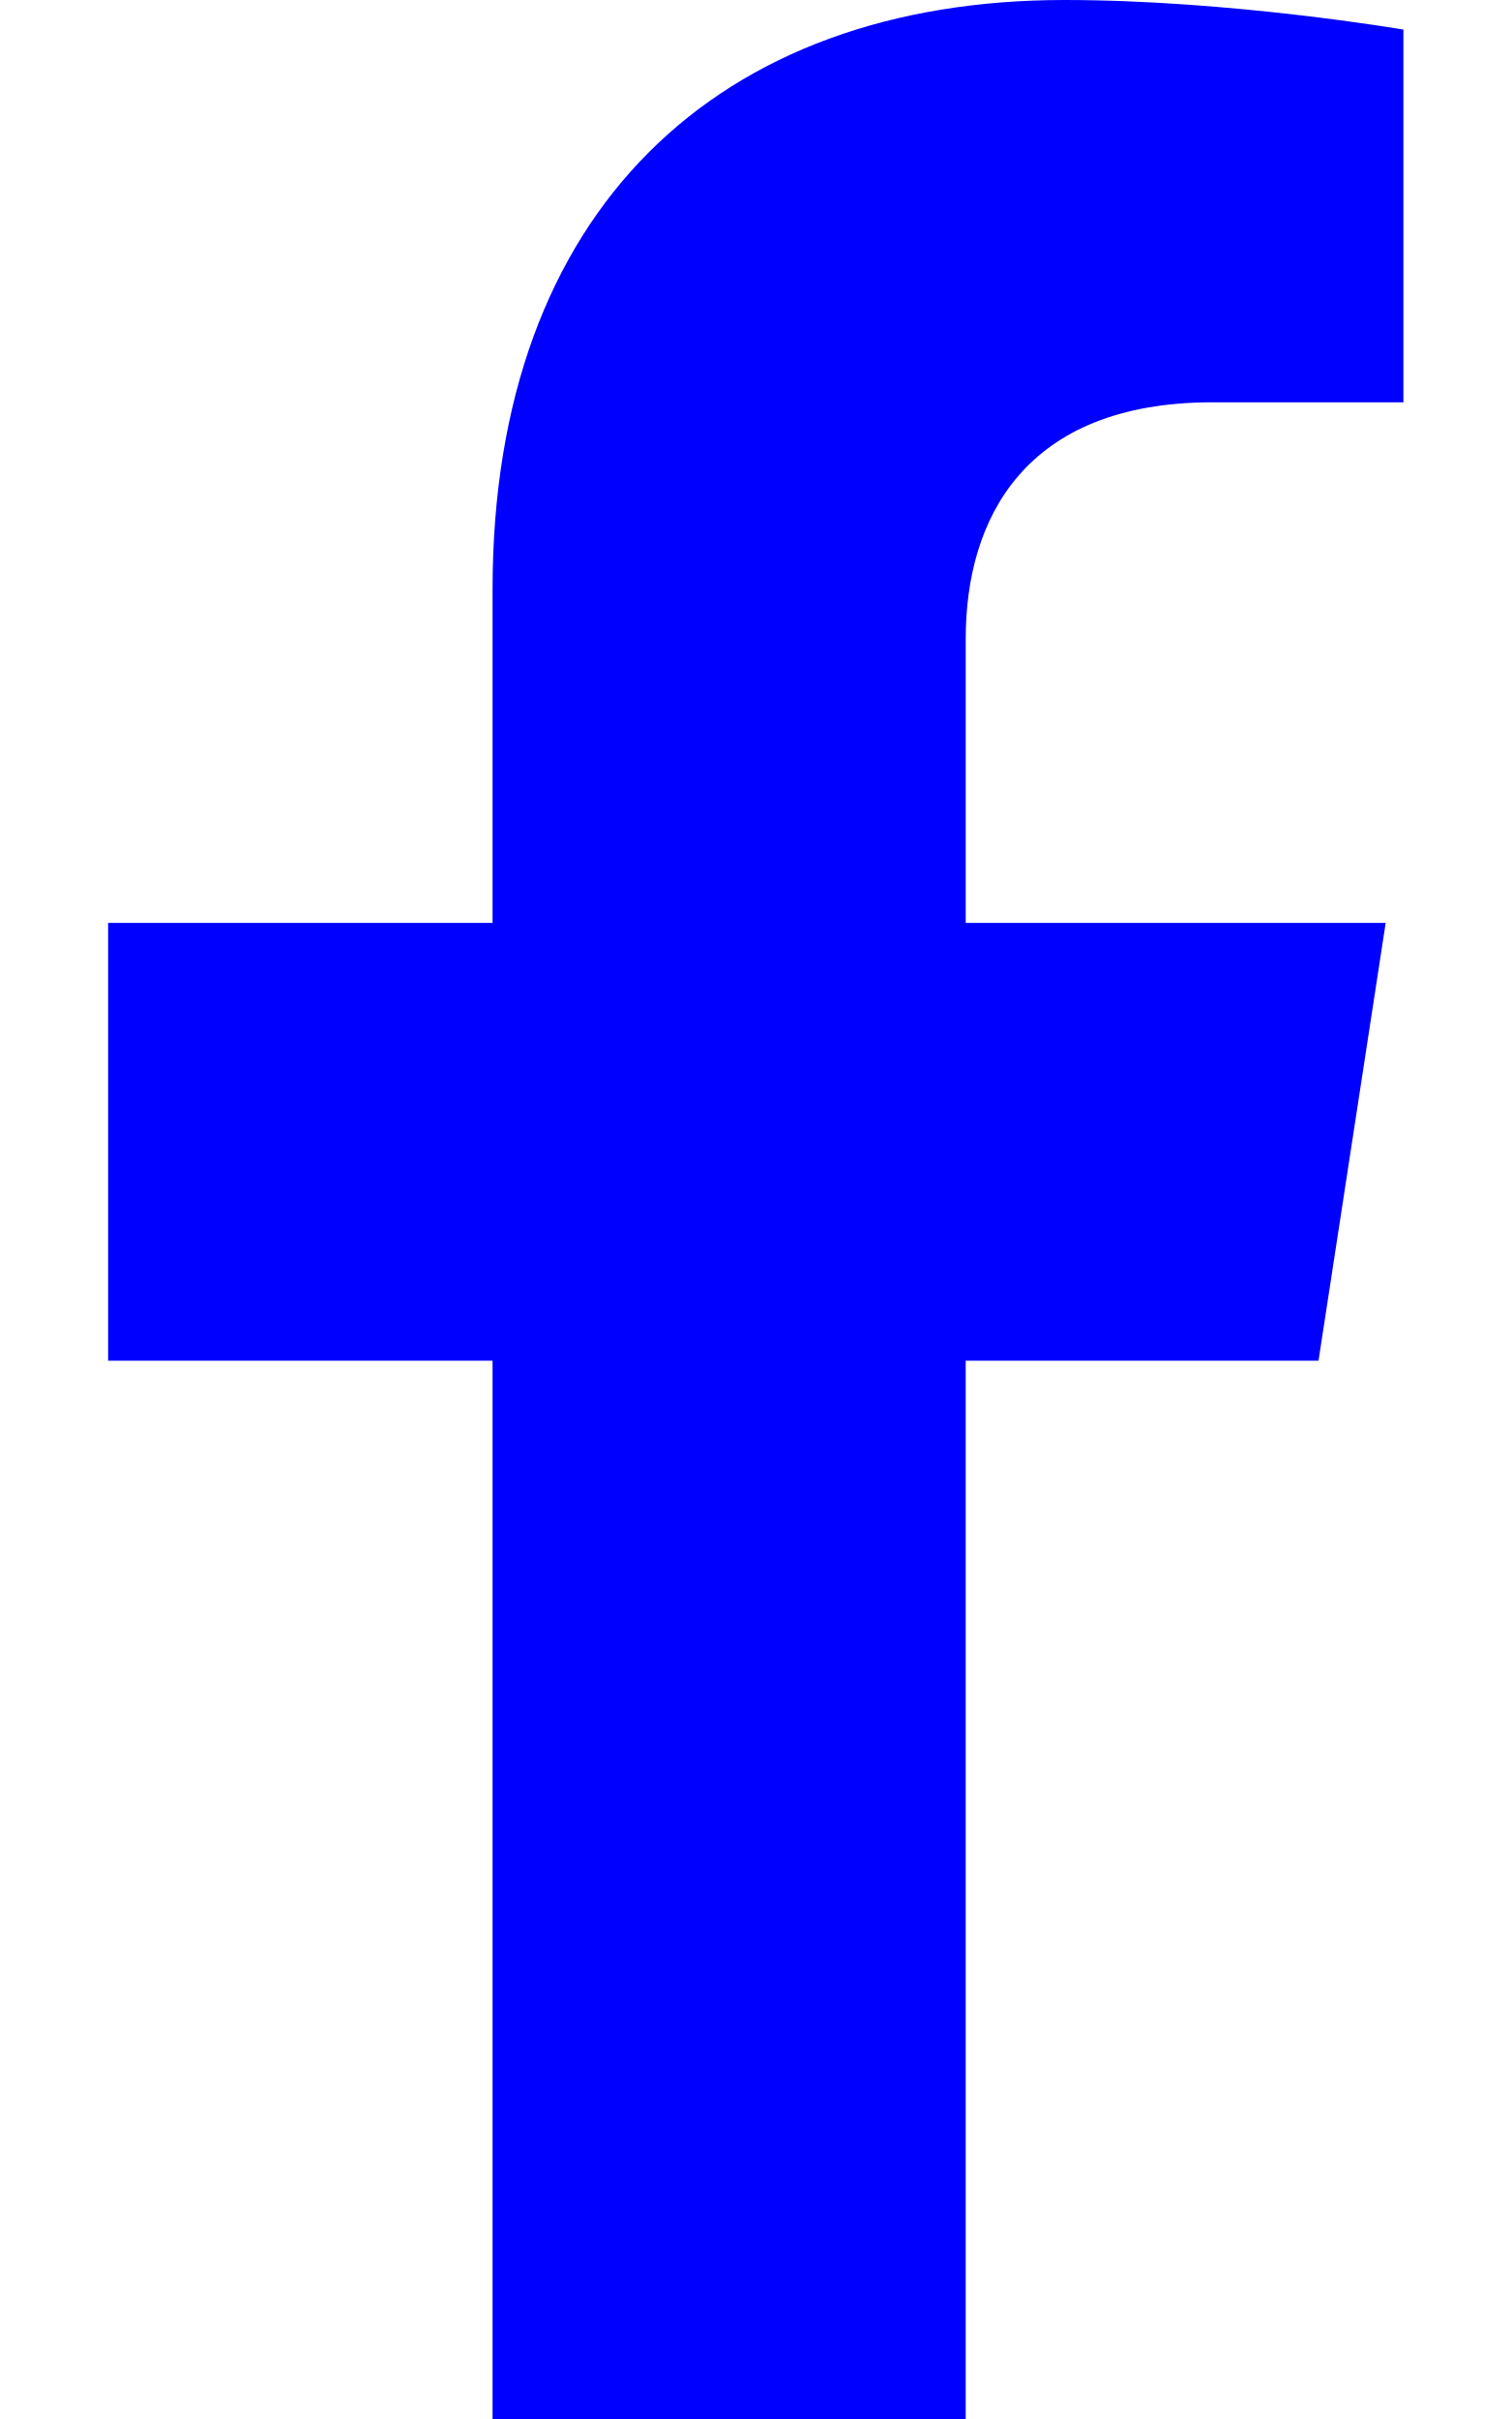
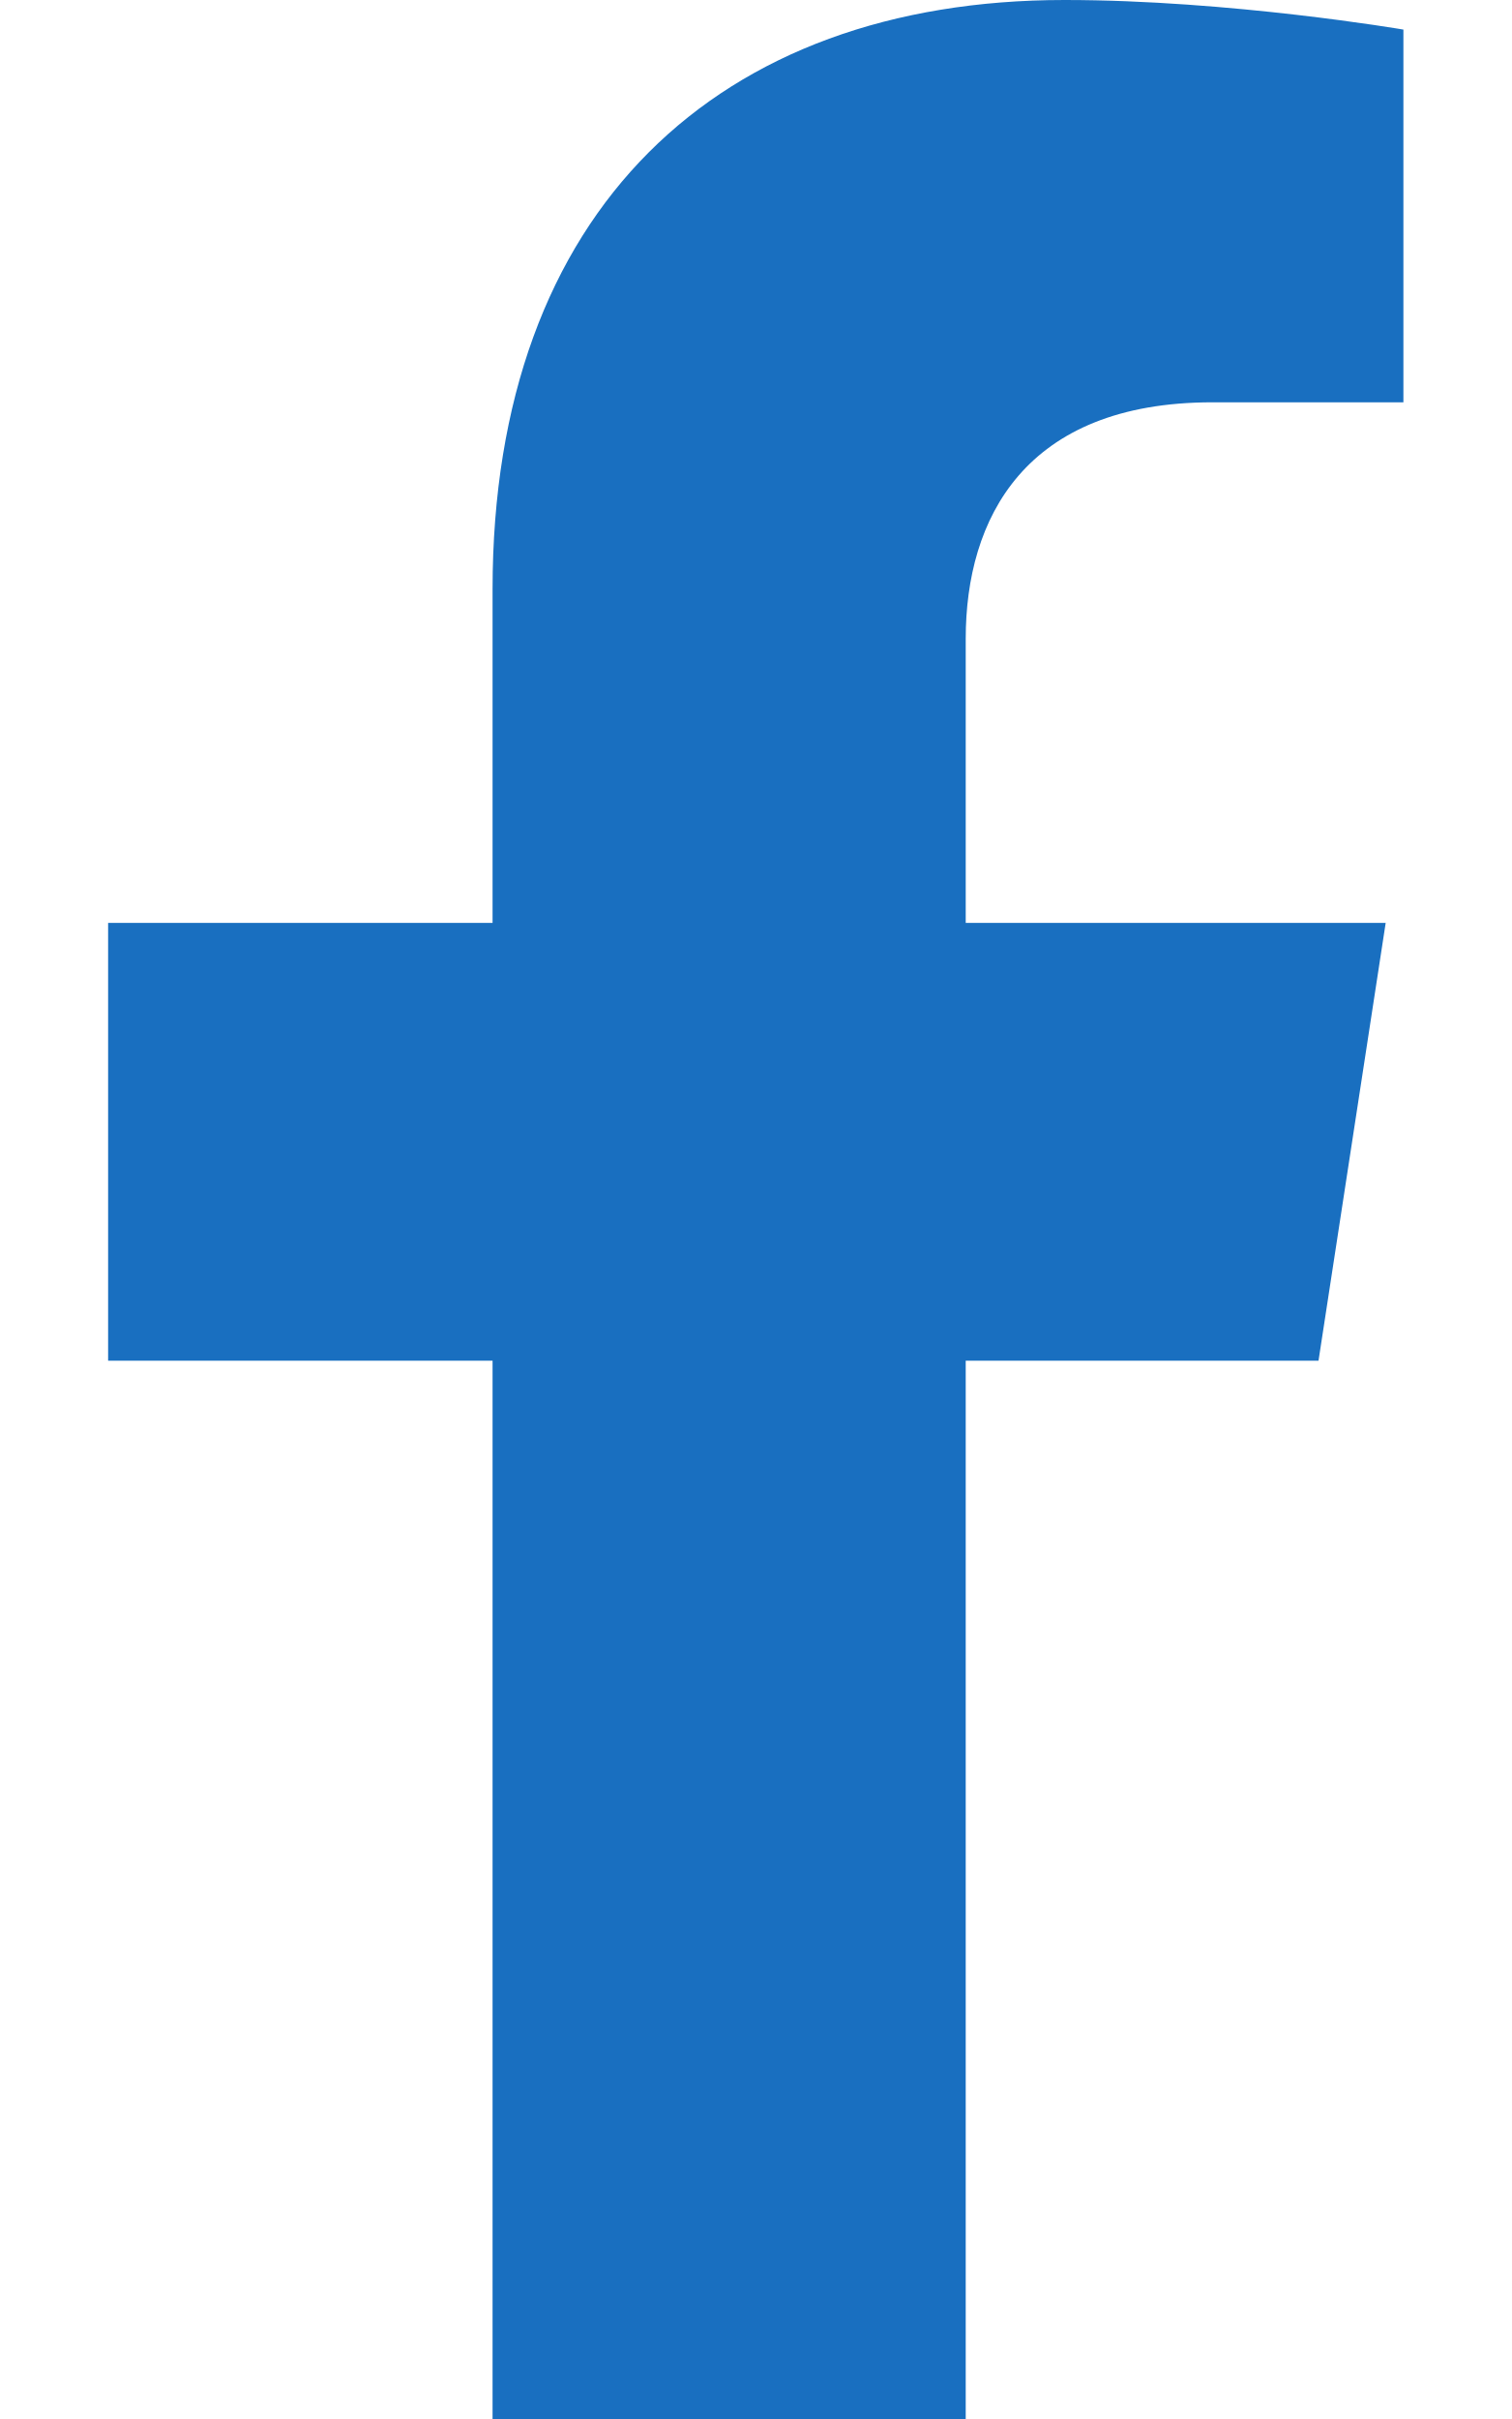
<svg xmlns="http://www.w3.org/2000/svg" aria-hidden="true" focusable="false" data-prefix="fab" data-icon="facebook-f" class="svg-inline--fa fa-facebook-f fa-w-10" role="img" viewBox="0 0 320 512">
-   <path fill="blue" d="M279.14 288l14.22-92.66h-88.91v-60.13c0-25.35 12.42-50.06 52.24-50.06h40.42V6.26S260.43 0 225.36 0c-73.22 0-121.08 44.38-121.08 124.72v70.62H22.89V288h81.39v224h100.17V288z" />
+   <path fill="#196fc0" d="M279.14 288l14.22-92.66h-88.91v-60.13c0-25.35 12.42-50.06 52.24-50.06h40.42V6.26S260.43 0 225.36 0c-73.22 0-121.08 44.38-121.08 124.72v70.62H22.89V288h81.39v224h100.17V288z" />
</svg>
